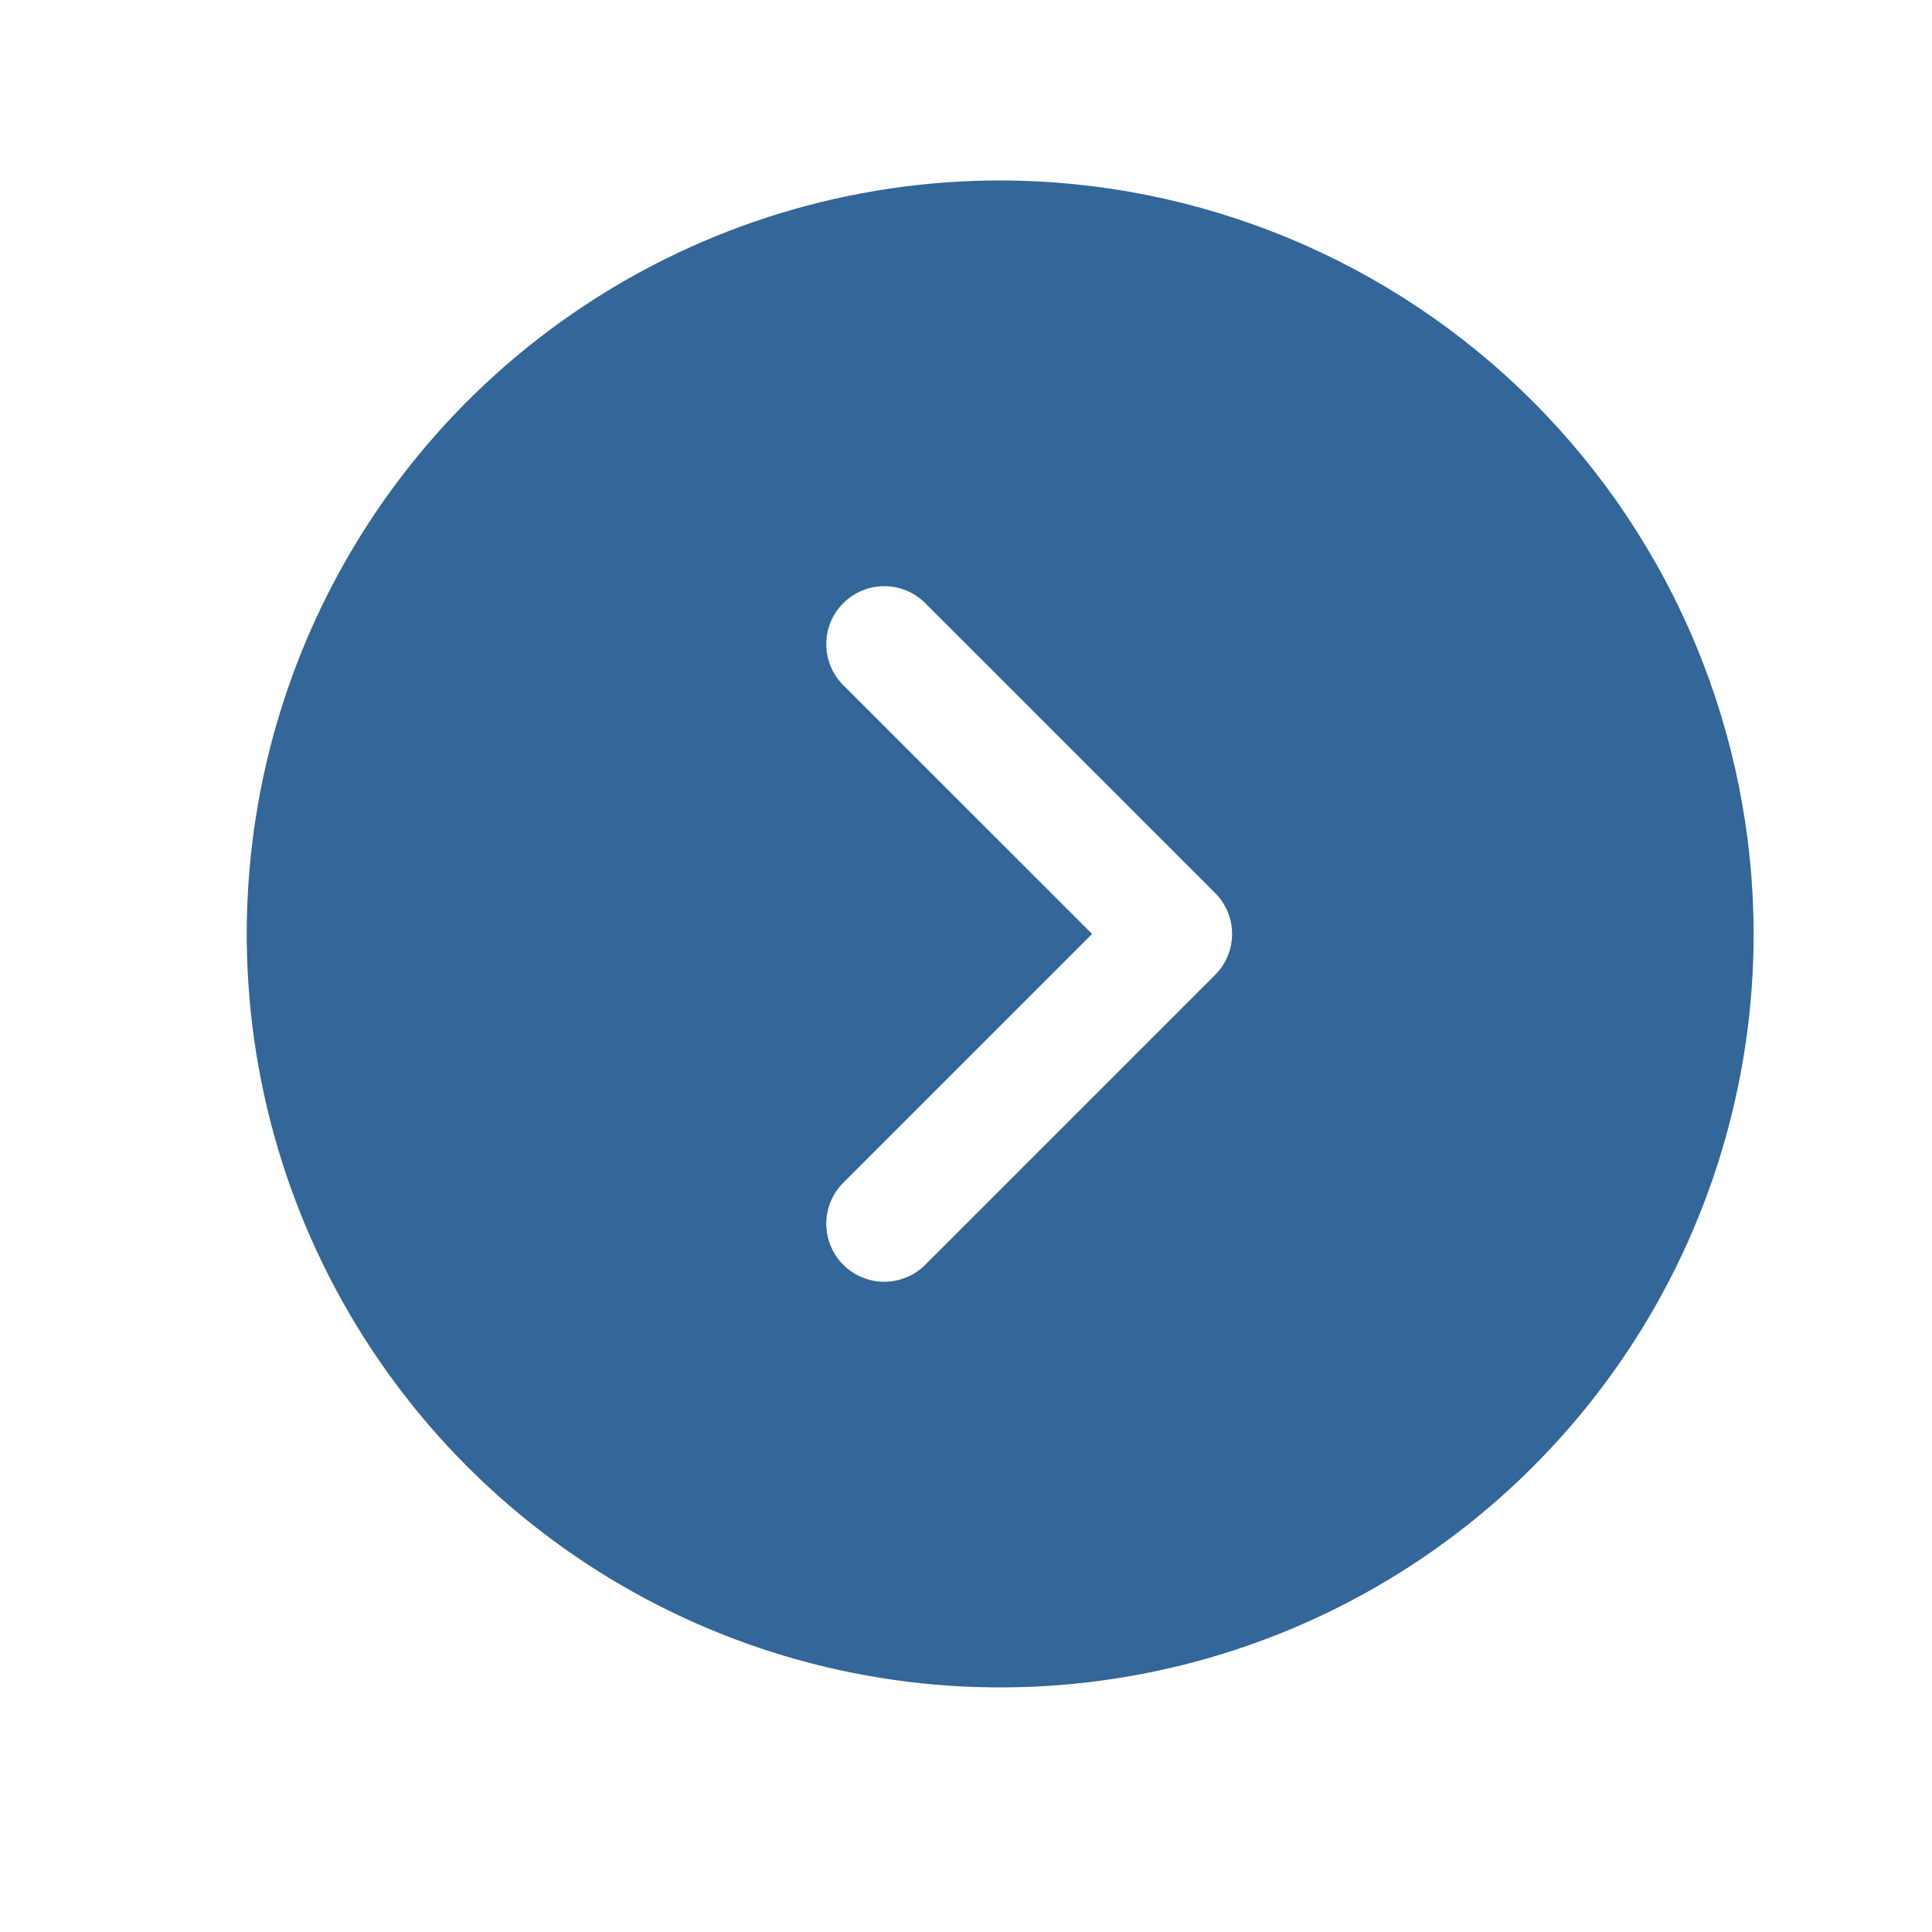
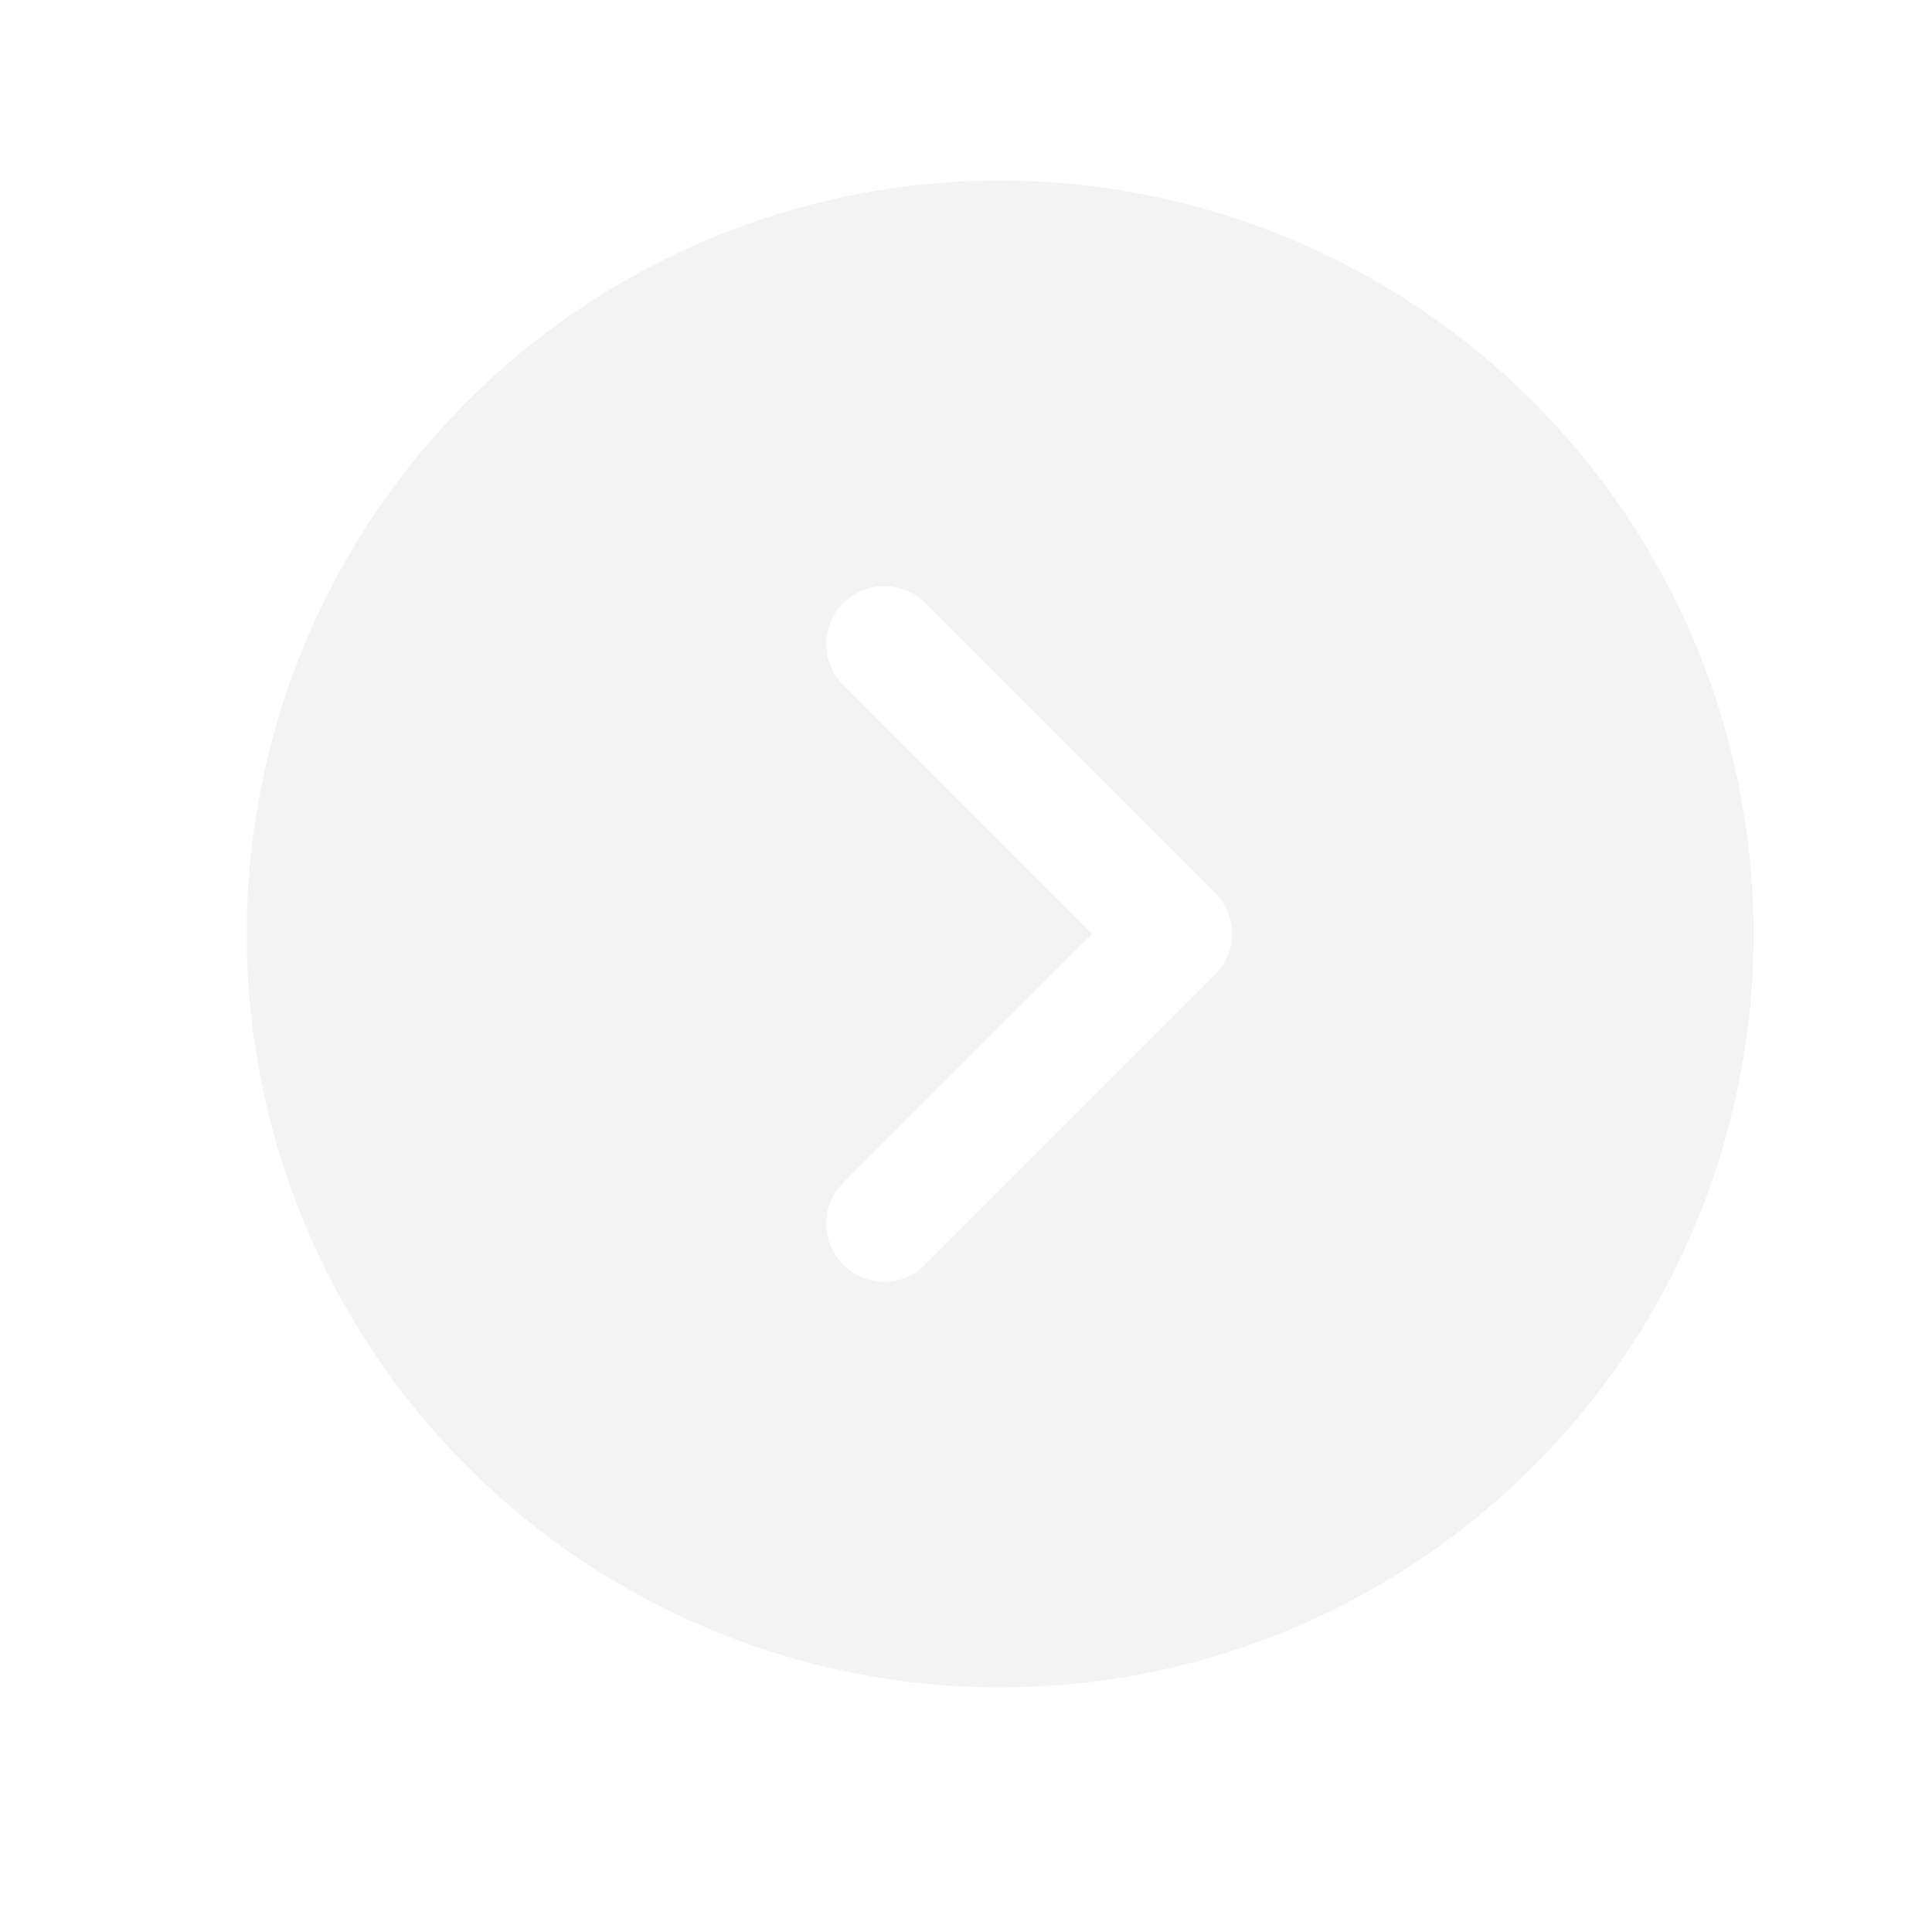
<svg xmlns="http://www.w3.org/2000/svg" width="25" height="25" viewBox="0 0 25 25" fill="none">
-   <path d="M12.942 2.335C11.014 2.335 9.129 2.907 7.526 3.978C5.922 5.05 4.673 6.572 3.935 8.354C3.197 10.136 3.004 12.096 3.38 13.987C3.756 15.879 4.685 17.616 6.048 18.979C7.412 20.343 9.149 21.272 11.04 21.648C12.932 22.024 14.892 21.831 16.674 21.093C18.455 20.355 19.978 19.105 21.049 17.502C22.121 15.899 22.692 14.014 22.692 12.085C22.69 9.5 21.662 7.022 19.834 5.194C18.006 3.366 15.527 2.338 12.942 2.335ZM15.723 12.616L11.973 16.366C11.903 16.436 11.821 16.491 11.73 16.528C11.639 16.566 11.541 16.586 11.442 16.586C11.344 16.586 11.246 16.566 11.155 16.528C11.064 16.491 10.981 16.436 10.912 16.366C10.842 16.296 10.787 16.213 10.749 16.122C10.711 16.031 10.692 15.934 10.692 15.835C10.692 15.737 10.711 15.639 10.749 15.548C10.787 15.457 10.842 15.374 10.912 15.305L14.132 12.085L10.912 8.866C10.771 8.725 10.692 8.534 10.692 8.335C10.692 8.136 10.771 7.945 10.912 7.805C11.053 7.664 11.243 7.585 11.442 7.585C11.641 7.585 11.832 7.664 11.973 7.805L15.723 11.555C15.793 11.624 15.848 11.707 15.886 11.798C15.924 11.889 15.943 11.987 15.943 12.085C15.943 12.184 15.924 12.281 15.886 12.372C15.848 12.463 15.793 12.546 15.723 12.616Z" fill="#336699" />
+   <path d="M12.942 2.335C11.014 2.335 9.129 2.907 7.526 3.978C5.922 5.05 4.673 6.572 3.935 8.354C3.197 10.136 3.004 12.096 3.38 13.987C3.756 15.879 4.685 17.616 6.048 18.979C7.412 20.343 9.149 21.272 11.04 21.648C12.932 22.024 14.892 21.831 16.674 21.093C18.455 20.355 19.978 19.105 21.049 17.502C22.121 15.899 22.692 14.014 22.692 12.085C22.69 9.5 21.662 7.022 19.834 5.194C18.006 3.366 15.527 2.338 12.942 2.335ZM15.723 12.616L11.973 16.366C11.903 16.436 11.821 16.491 11.73 16.528C11.639 16.566 11.541 16.586 11.442 16.586C11.344 16.586 11.246 16.566 11.155 16.528C11.064 16.491 10.981 16.436 10.912 16.366C10.842 16.296 10.787 16.213 10.749 16.122C10.711 16.031 10.692 15.934 10.692 15.835C10.692 15.737 10.711 15.639 10.749 15.548C10.787 15.457 10.842 15.374 10.912 15.305L14.132 12.085L10.912 8.866C10.771 8.725 10.692 8.534 10.692 8.335C10.692 8.136 10.771 7.945 10.912 7.805C11.053 7.664 11.243 7.585 11.442 7.585C11.641 7.585 11.832 7.664 11.973 7.805L15.723 11.555C15.793 11.624 15.848 11.707 15.886 11.798C15.924 11.889 15.943 11.987 15.943 12.085C15.943 12.184 15.924 12.281 15.886 12.372C15.848 12.463 15.793 12.546 15.723 12.616Z" fill="#F3F3F3" />
</svg>
